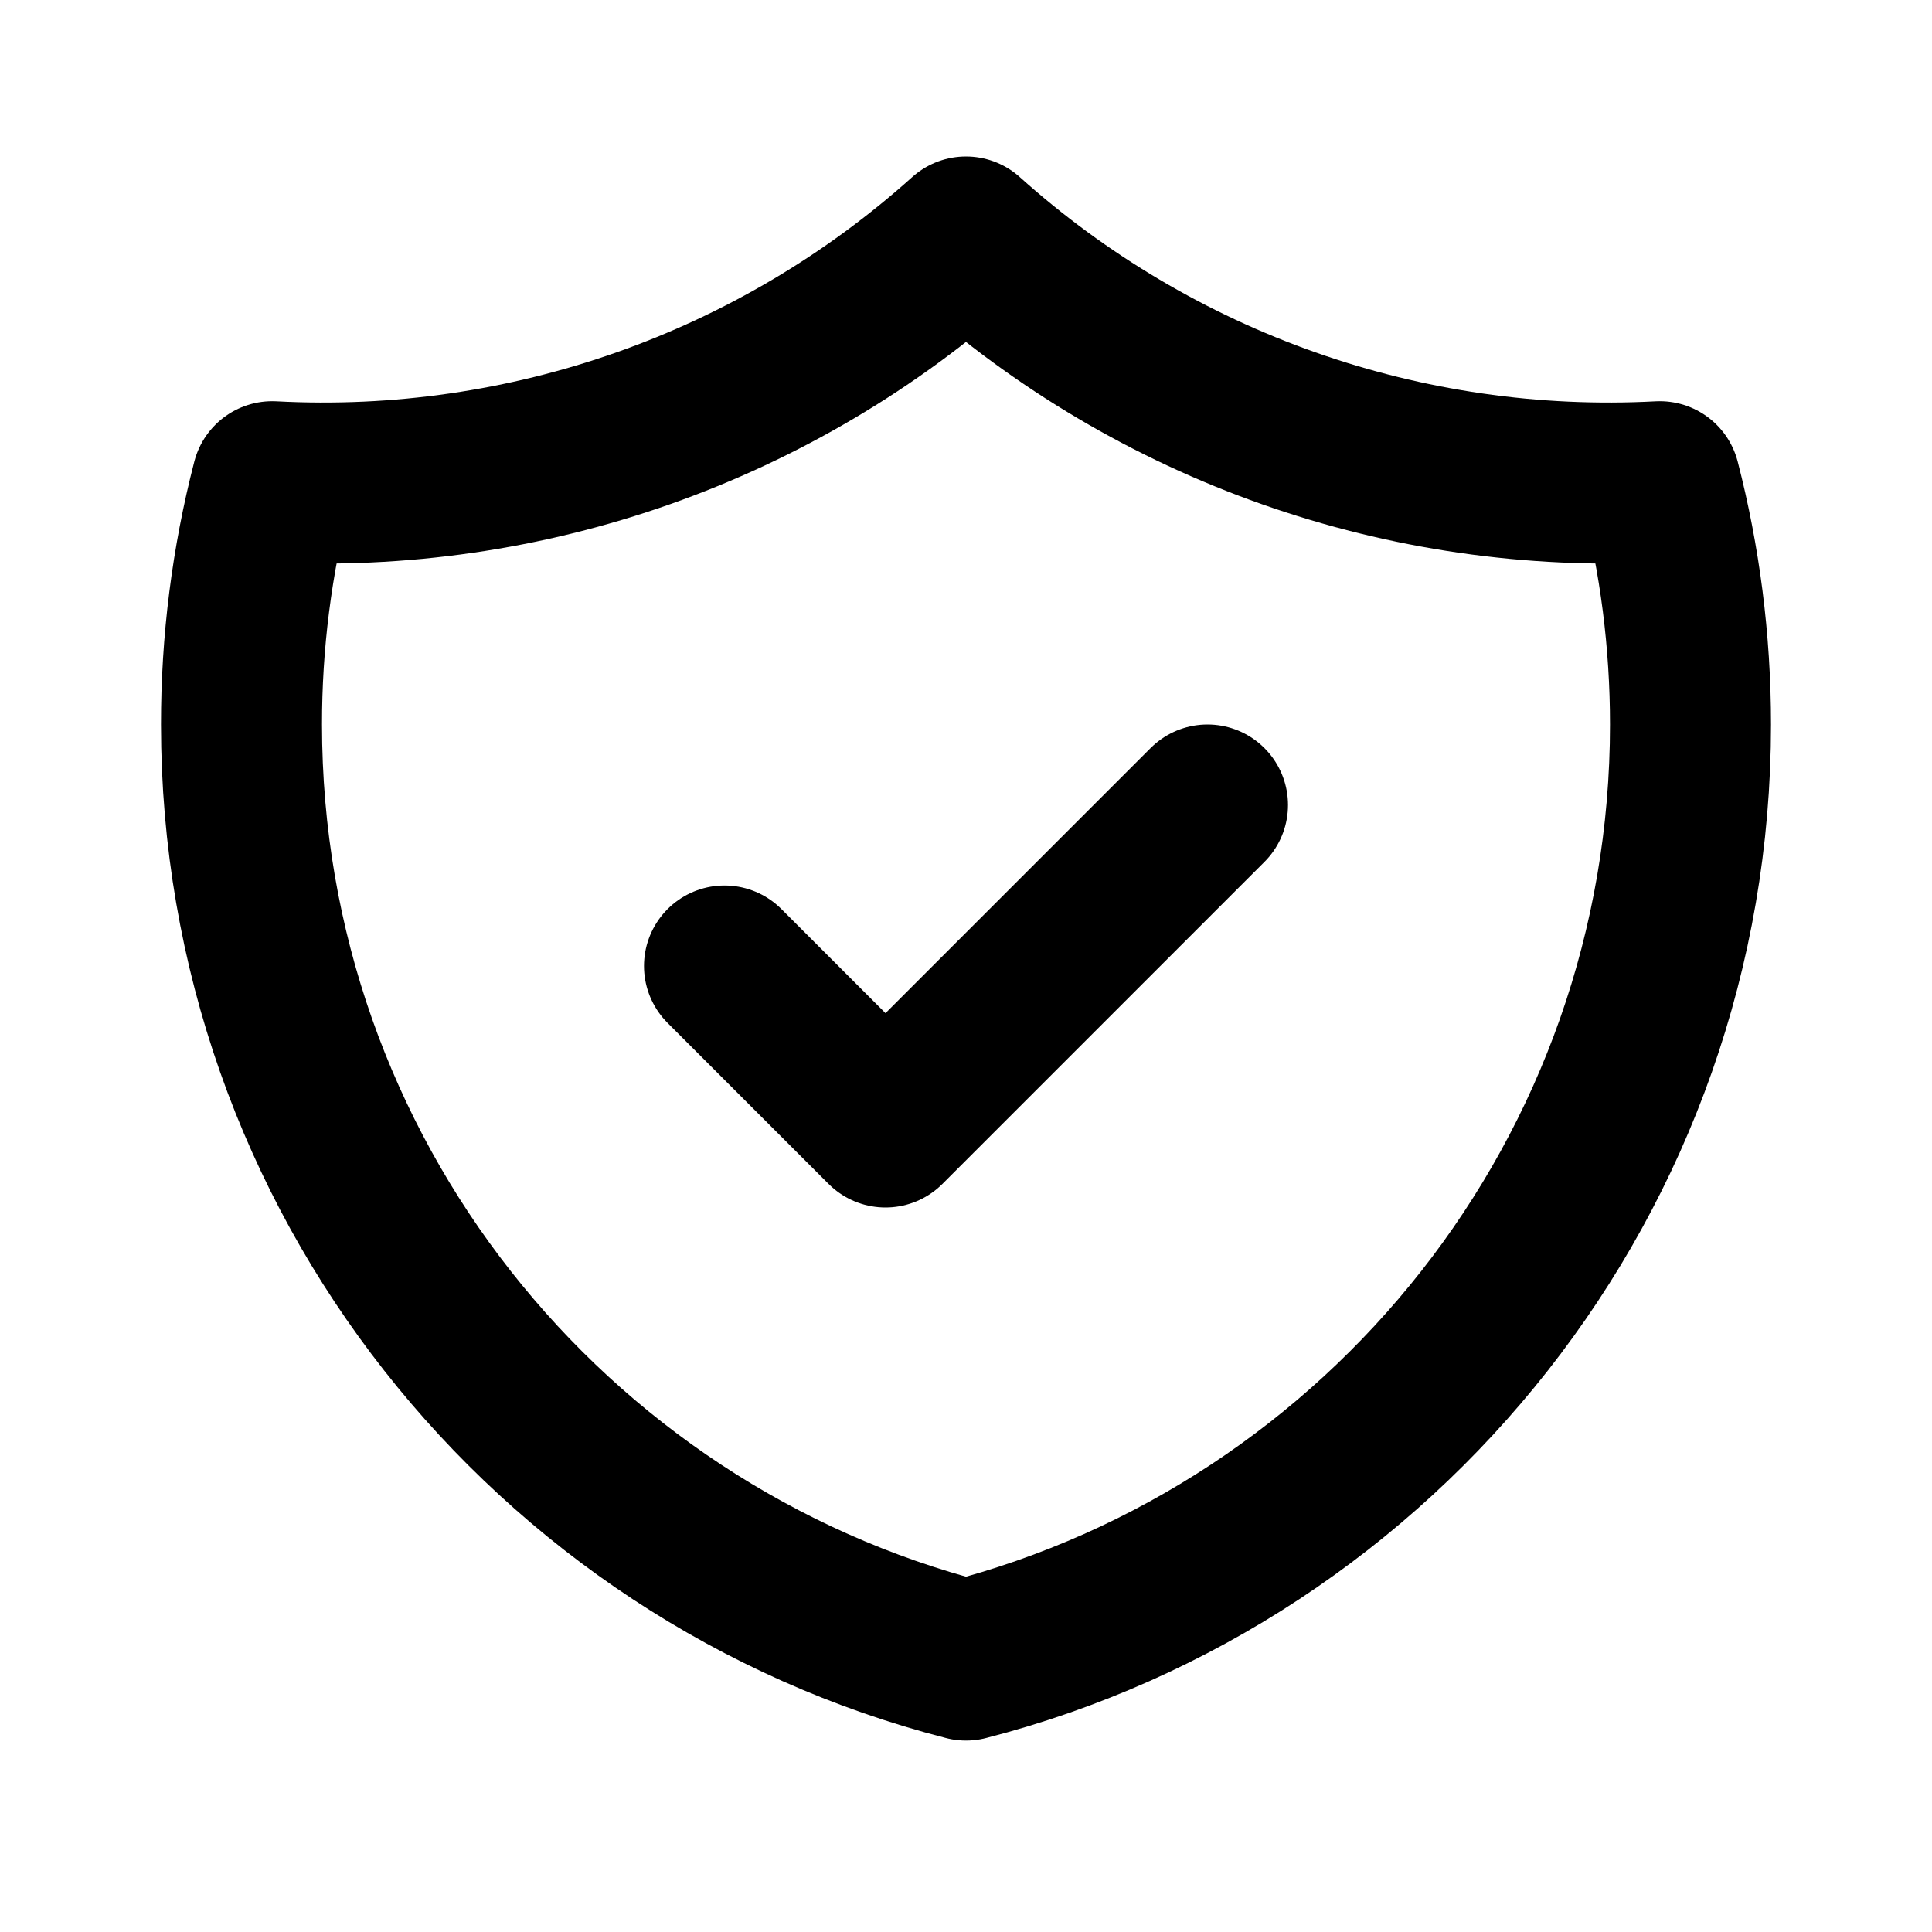
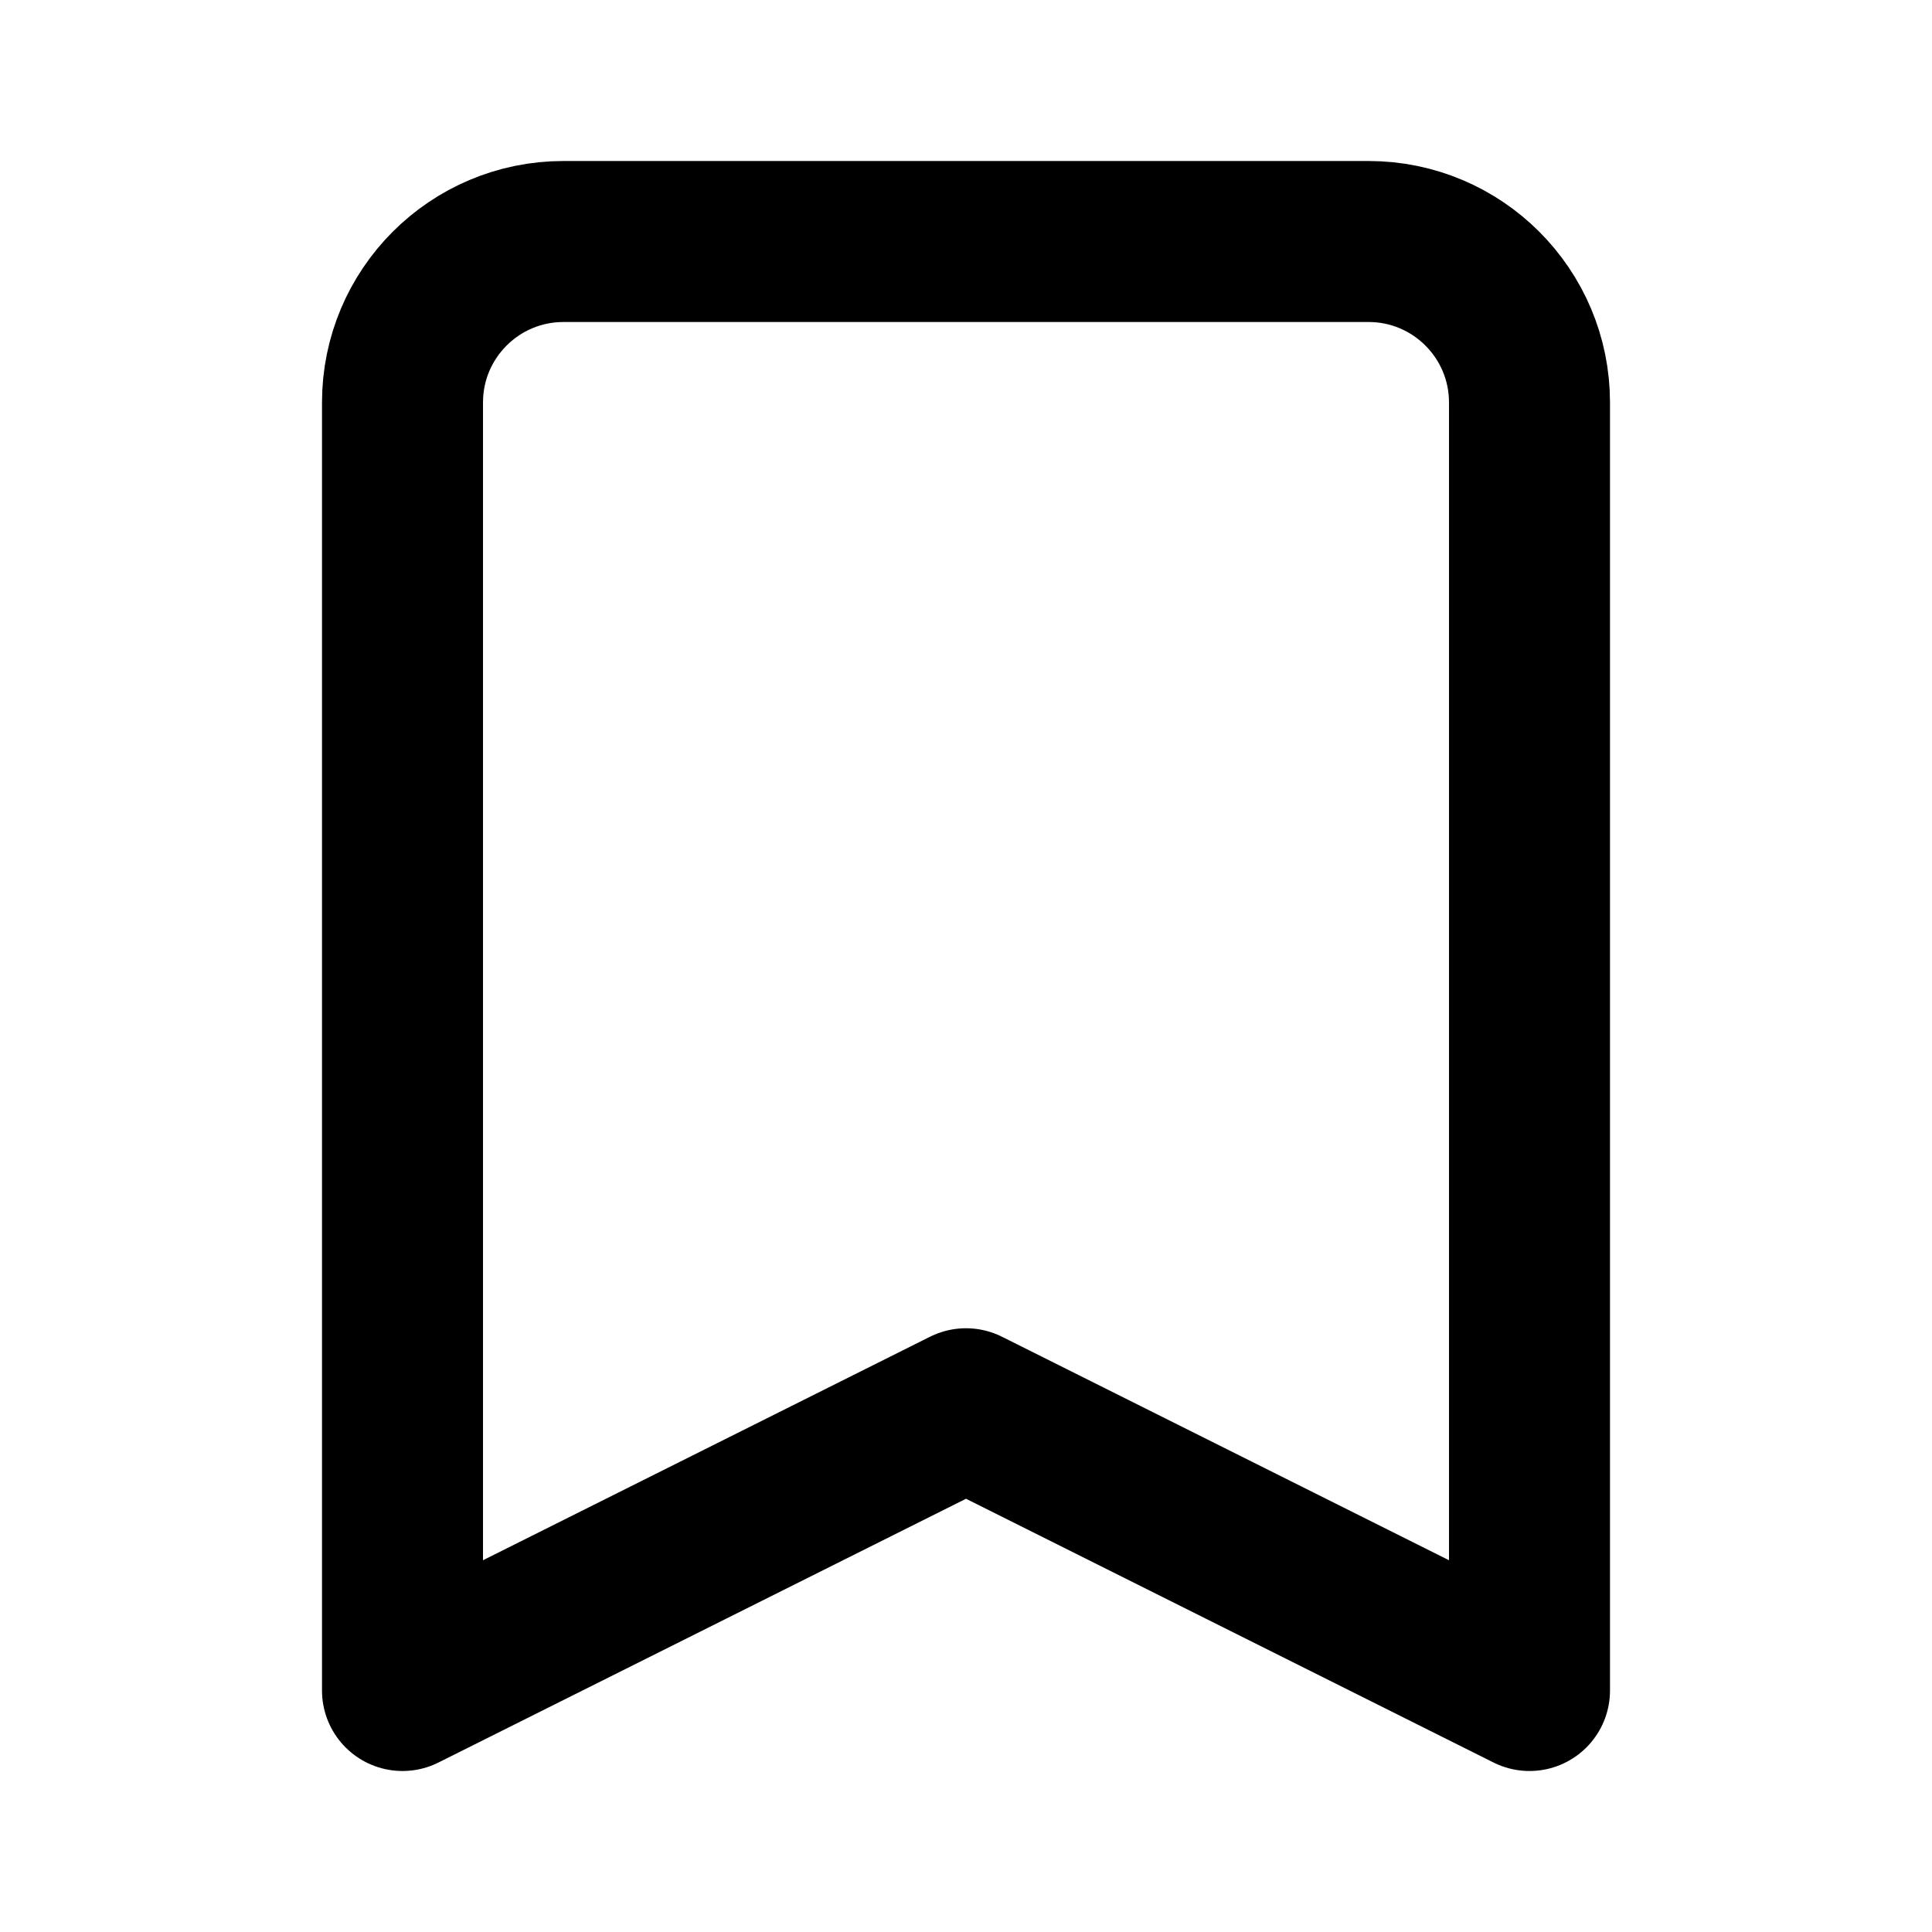
<svg xmlns="http://www.w3.org/2000/svg" class="h-6 w-6" fill="none" viewBox="0 0 24 24" stroke="currentColor" stroke-width="2">
-   <path stroke-linecap="round" stroke-linejoin="round" d="M9 12l2 2 4-4m5.618-4.016A11.955 11.955 0 0112 2.944a11.955 11.955 0 01-8.618 3.04A12.02 12.02 0 003 9c0 5.591 3.824 10.29 9 11.622 5.176-1.332 9-6.03 9-11.622 0-1.042-.133-2.052-.382-3.016z" />
+   <path stroke-linecap="round" stroke-linejoin="round" d="M5 5a2 2 0 012-2h10a2 2 0 012 2v16l-7-3.5L5 21V5z" />
</svg>
